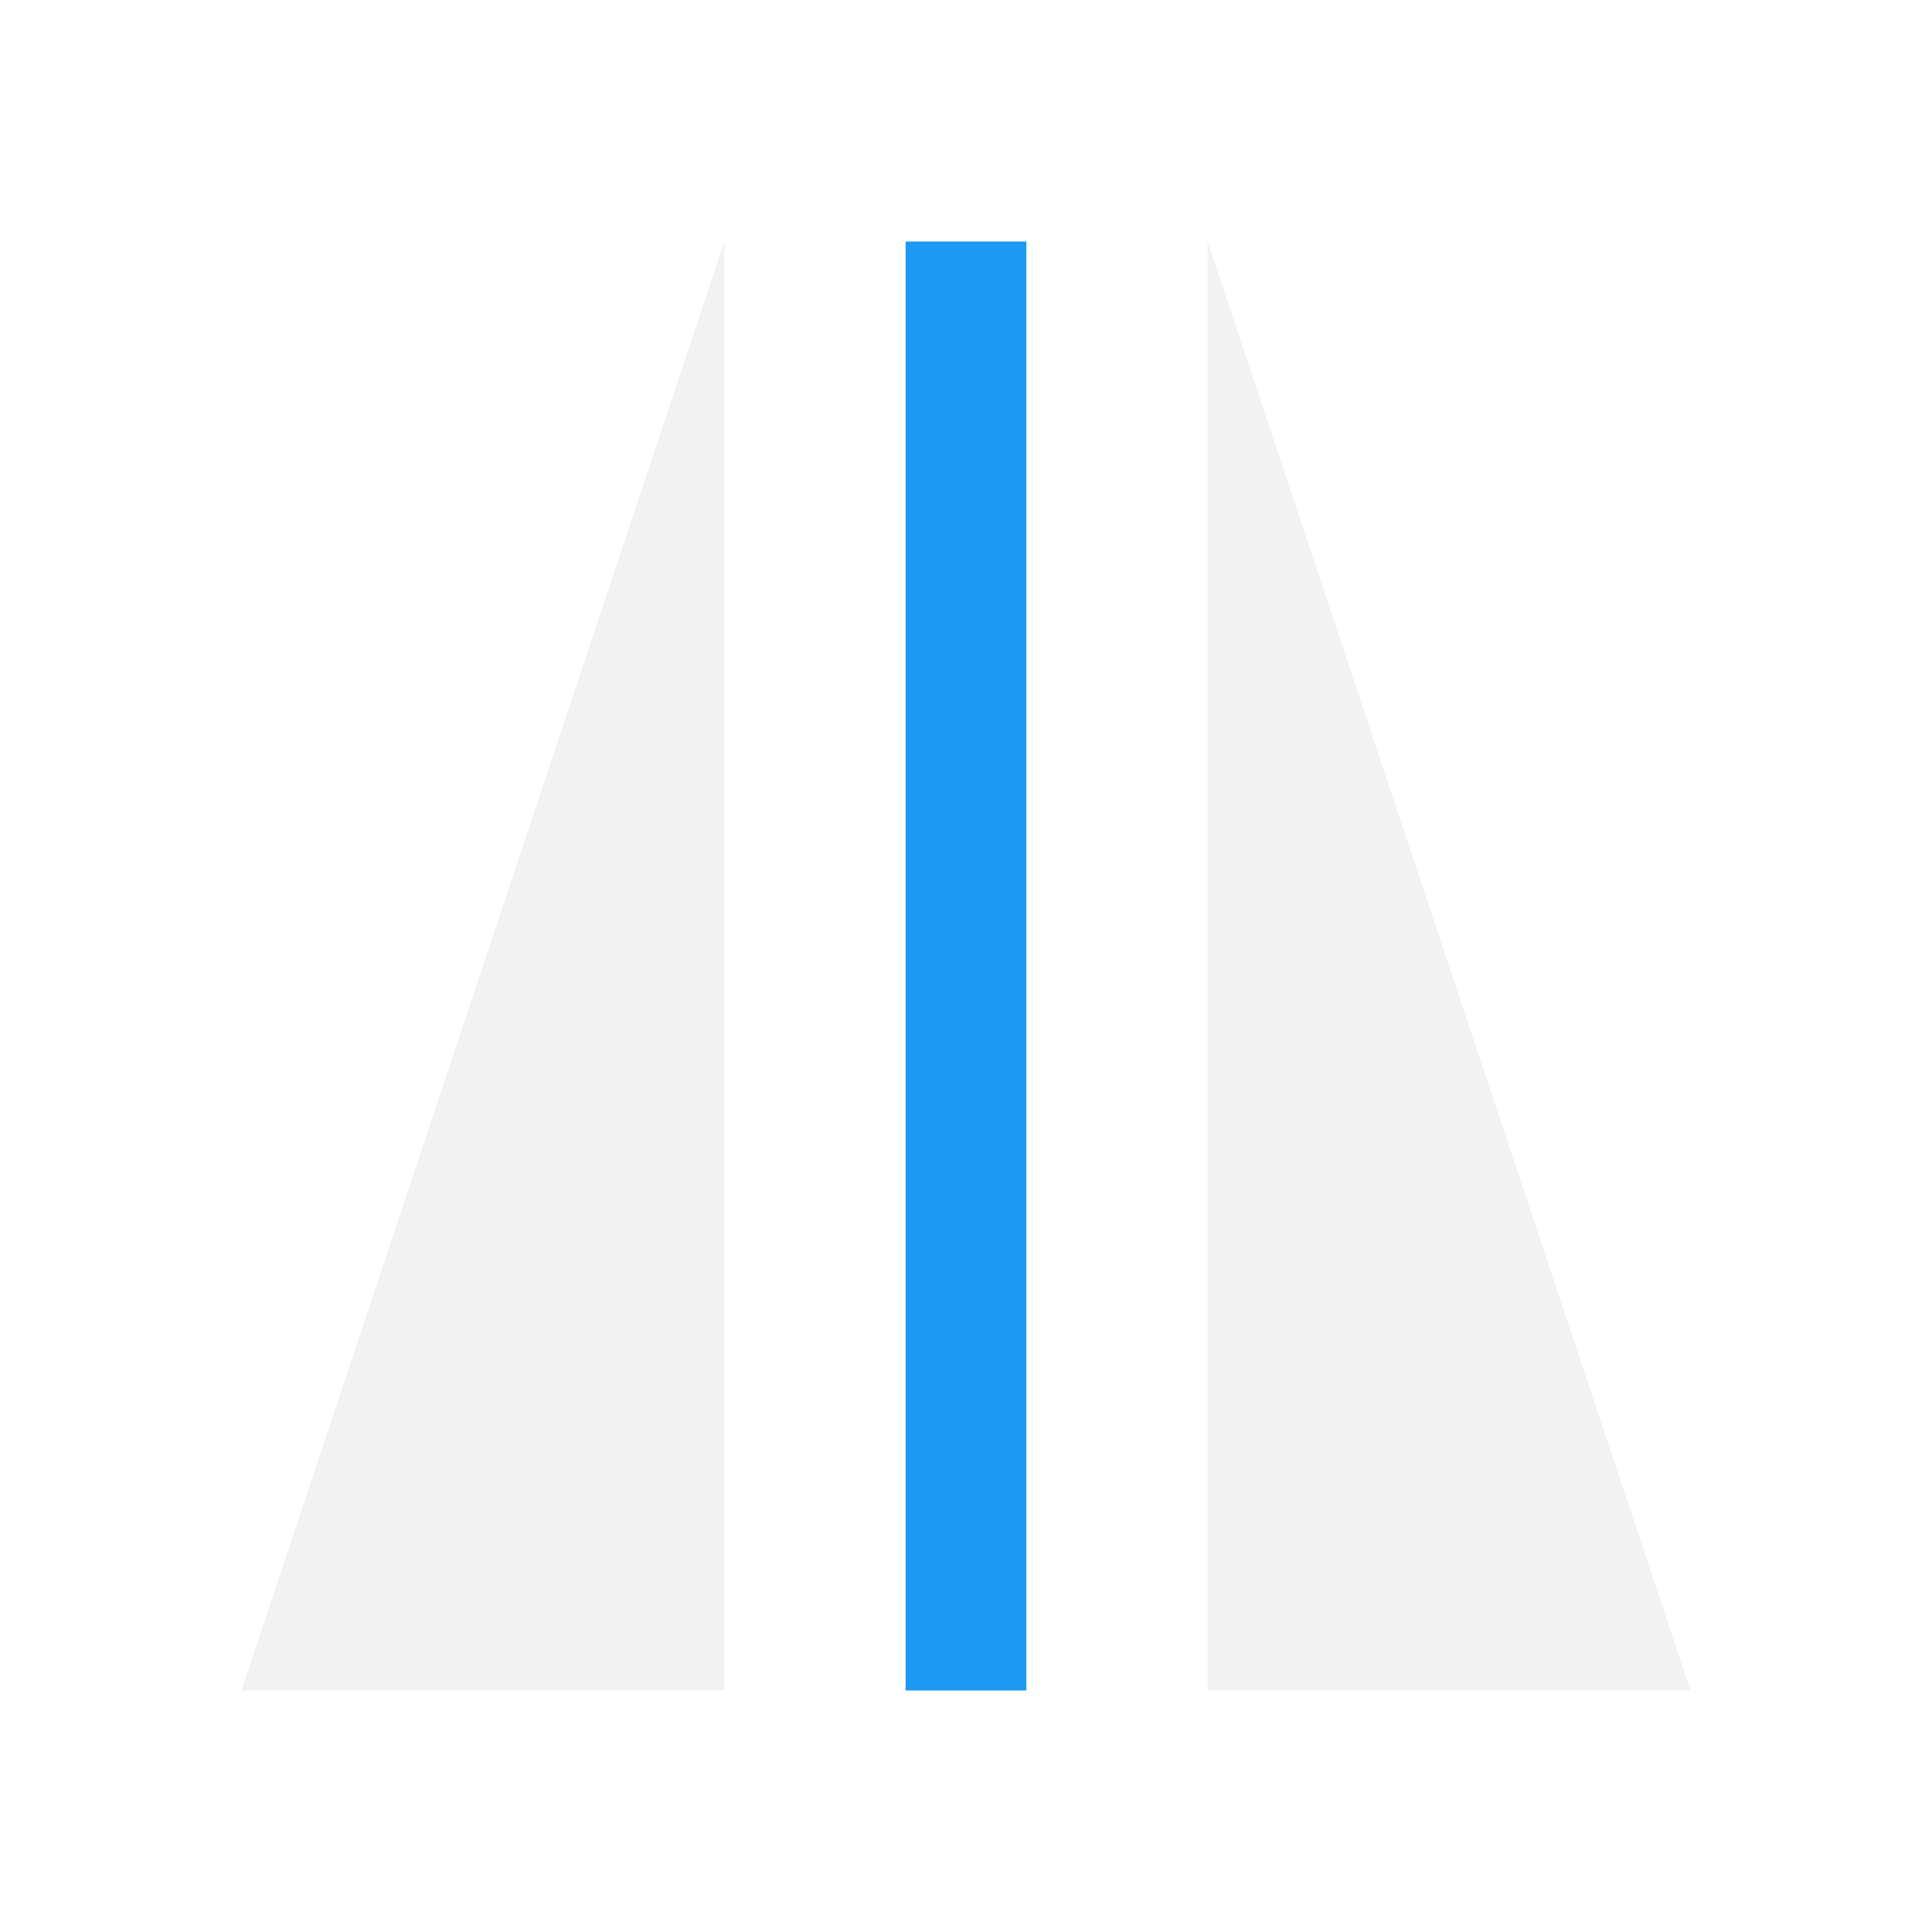
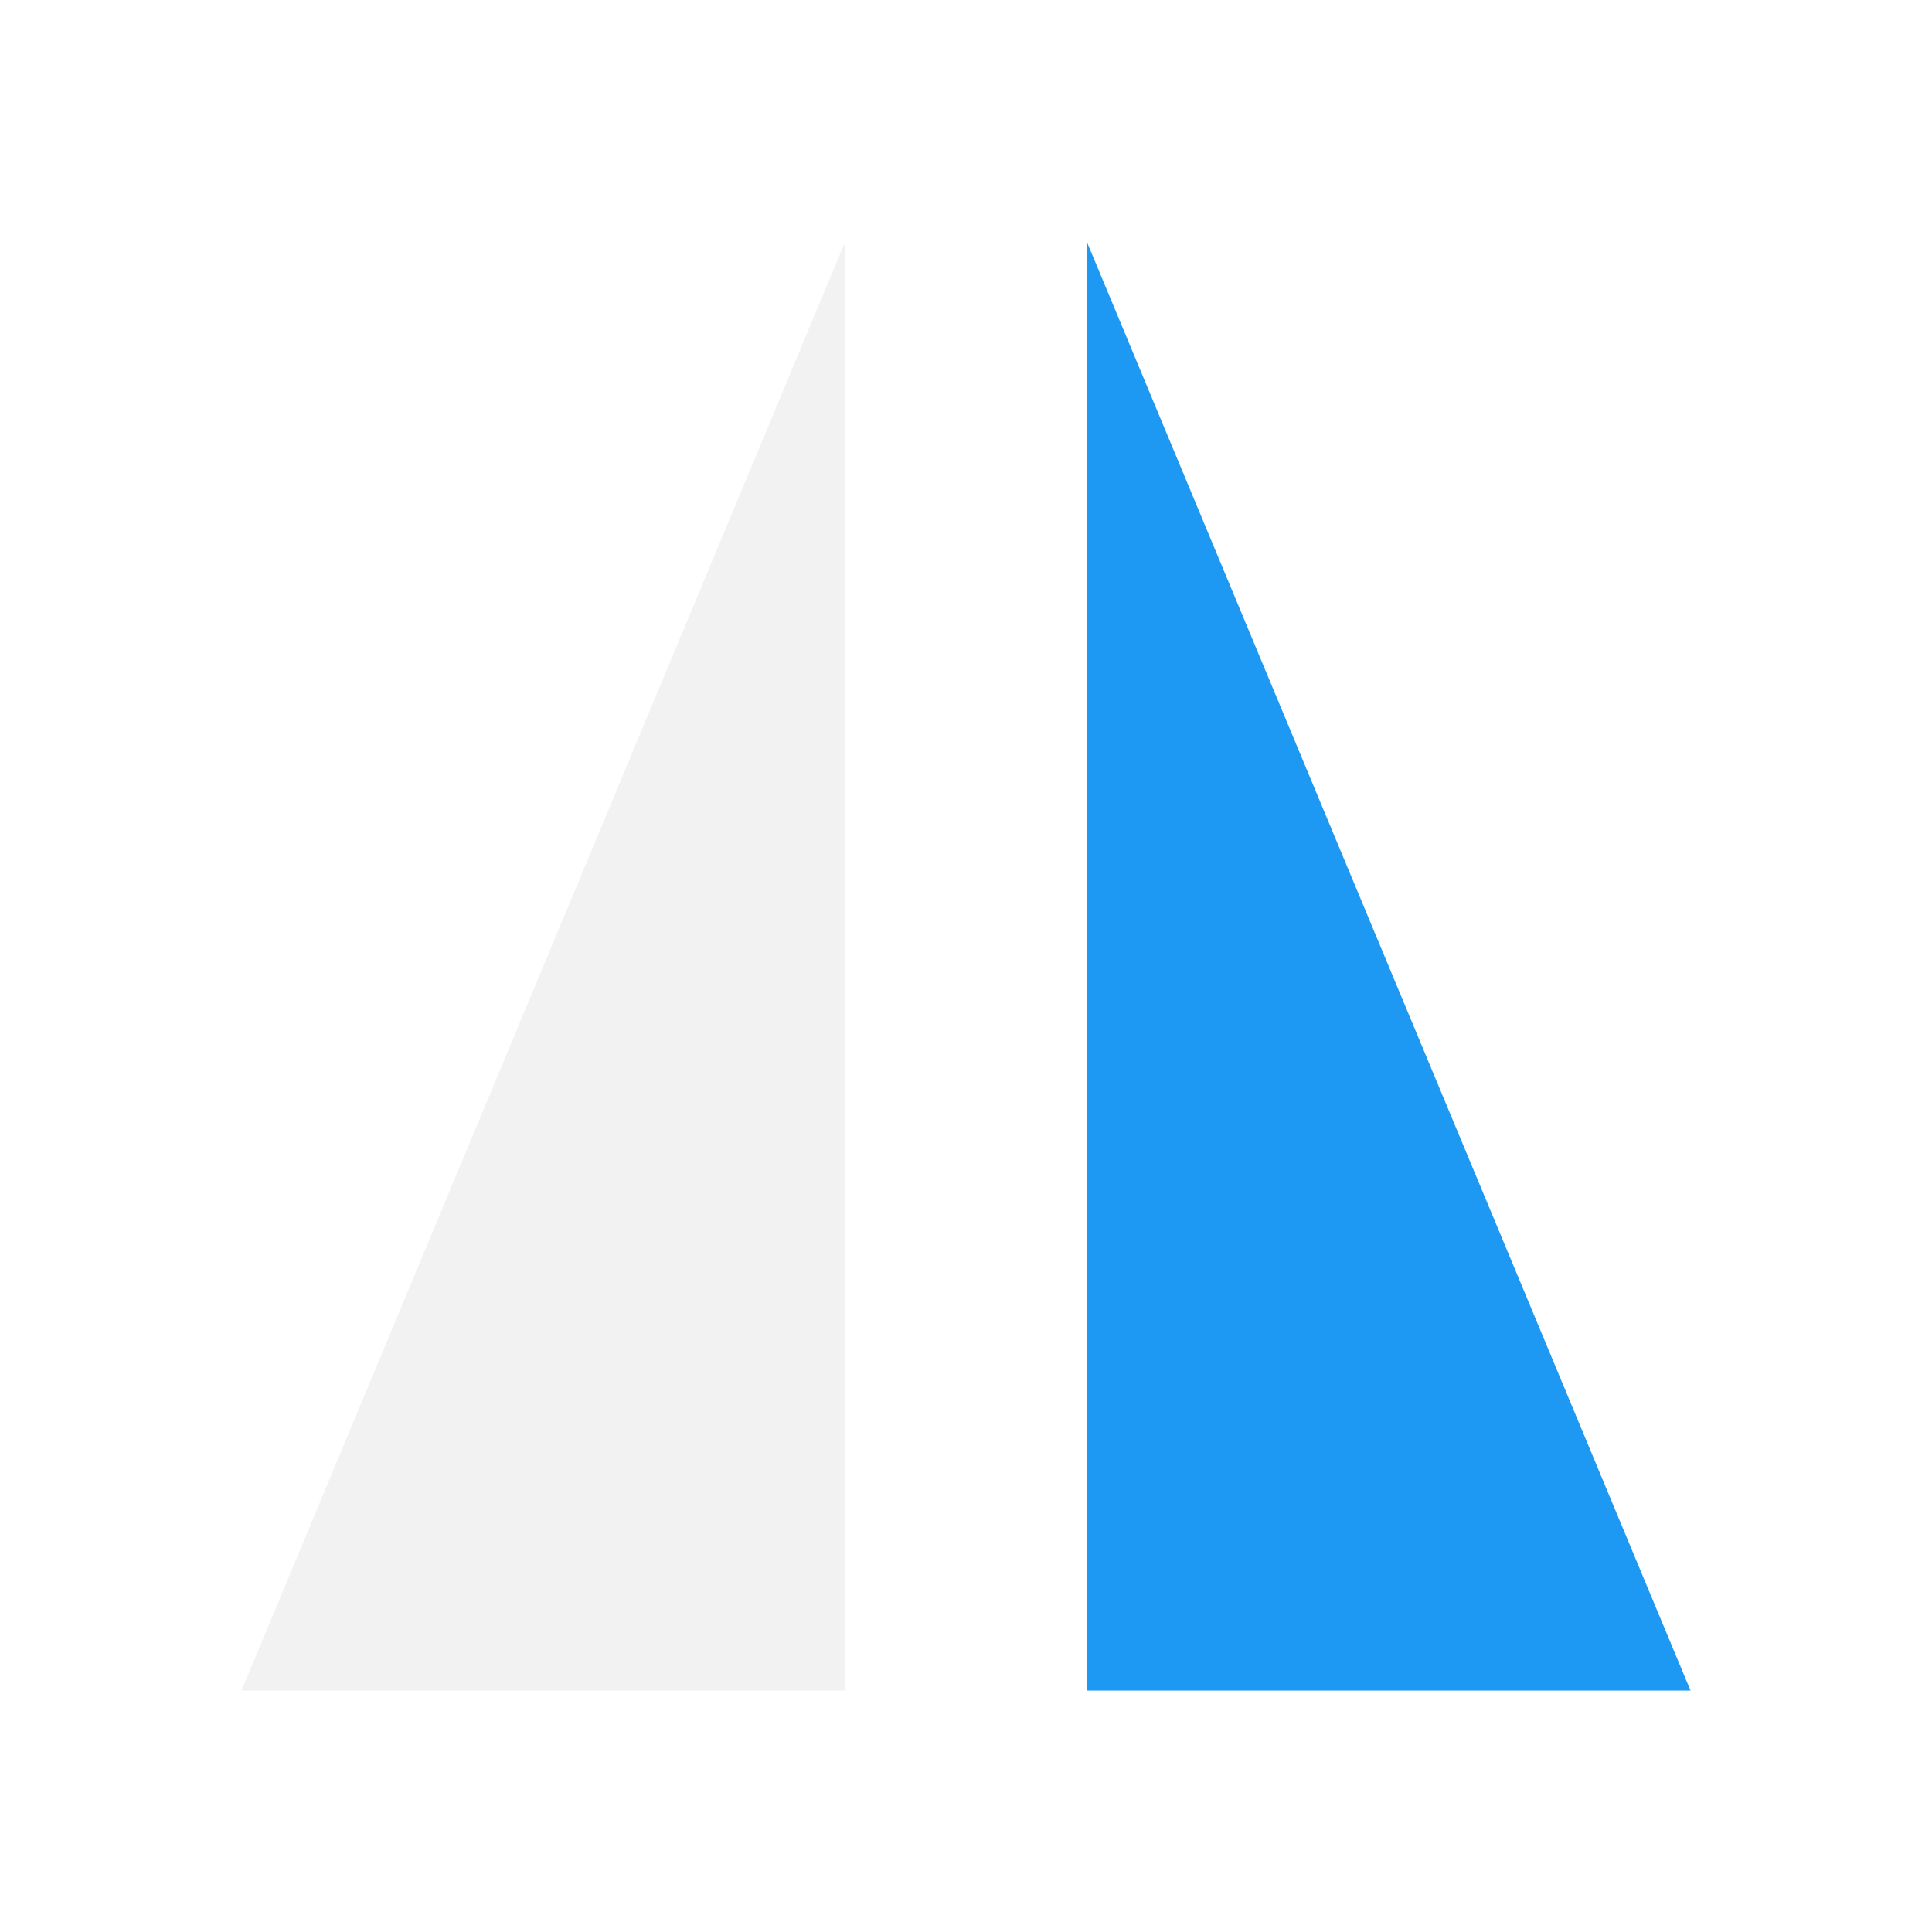
<svg xmlns="http://www.w3.org/2000/svg" xmlns:xlink="http://www.w3.org/1999/xlink" width="16" height="16" id="svg3049" version="1.1">
  <defs id="defs3051">
    <linearGradient id="linearGradient3933">
      <stop id="stop3935" offset="0" style="stop-color:#b3b3b3;stop-opacity:1;" />
      <stop id="stop3937" offset="1" style="stop-color:#4d4d4d;stop-opacity:1;" />
    </linearGradient>
    <radialGradient xlink:href="#linearGradient3933" id="radialGradient4088" gradientUnits="userSpaceOnUse" gradientTransform="matrix(0.8333332,-4.9872827e-6,4.3102617e-6,0.6000039,1.828852,416.5283)" cx="11" cy="1041.331" fx="11" fy="1041.331" r="8" />
  </defs>
  <g id="layer1" transform="translate(-421.7143,-531.7907)">
    <g transform="matrix(0.75,0,0,0.833334,421.4643,-327.9858)" id="layer1-4">
-       <rect style="color:#000000;clip-rule:nonzero;display:inline;overflow:visible;visibility:visible;opacity:1;isolation:auto;mix-blend-mode:normal;color-interpolation:sRGB;color-interpolation-filters:linearRGB;solid-color:#000000;solid-opacity:1;fill:#1d99f3;fill-opacity:1;fill-rule:evenodd;stroke:none;stroke-width:2;stroke-linecap:butt;stroke-linejoin:bevel;stroke-miterlimit:4;stroke-dasharray:none;stroke-dashoffset:0;stroke-opacity:1;color-rendering:auto;image-rendering:auto;shape-rendering:auto;text-rendering:auto;enable-background:accumulate" id="rect4144" width="1.333" height="14.4" x="10.333" y="1034.131" />
-       <path style="fill:#f2f2f2;fill-rule:evenodd;stroke:none;stroke-width:1.265px;stroke-linecap:butt;stroke-linejoin:miter;stroke-opacity:1;fill-opacity:1" d="m 3,1048.531 5.333,-14.4 0,14.4 -5.333,0 z" id="path4152" />
-       <path id="path4156" d="m 19,1048.531 -5.333,-14.4 0,14.4 5.333,0 z" style="fill:#f2f2f2;fill-opacity:1;fill-rule:evenodd;stroke:none;stroke-width:1.265px;stroke-linecap:butt;stroke-linejoin:miter;stroke-opacity:1" />
+       <path style="fill:#f2f2f2;fill-opacity:1;fill-rule:evenodd;stroke:none;stroke-width:1.265px;stroke-linecap:butt;stroke-linejoin:miter;stroke-opacity:1" d="m 3,1048.531 6.667,-14.4 0,14.4 -6.667,0 z" id="path4152" />
+       <path id="path4156" d="m 19,1048.531 -6.667,-14.4 0,14.4 6.667,0 z" style="fill:#1d99f3;fill-opacity:1;fill-rule:evenodd;stroke:none;stroke-width:1.265px;stroke-linecap:butt;stroke-linejoin:miter;stroke-opacity:1" />
    </g>
  </g>
</svg>
